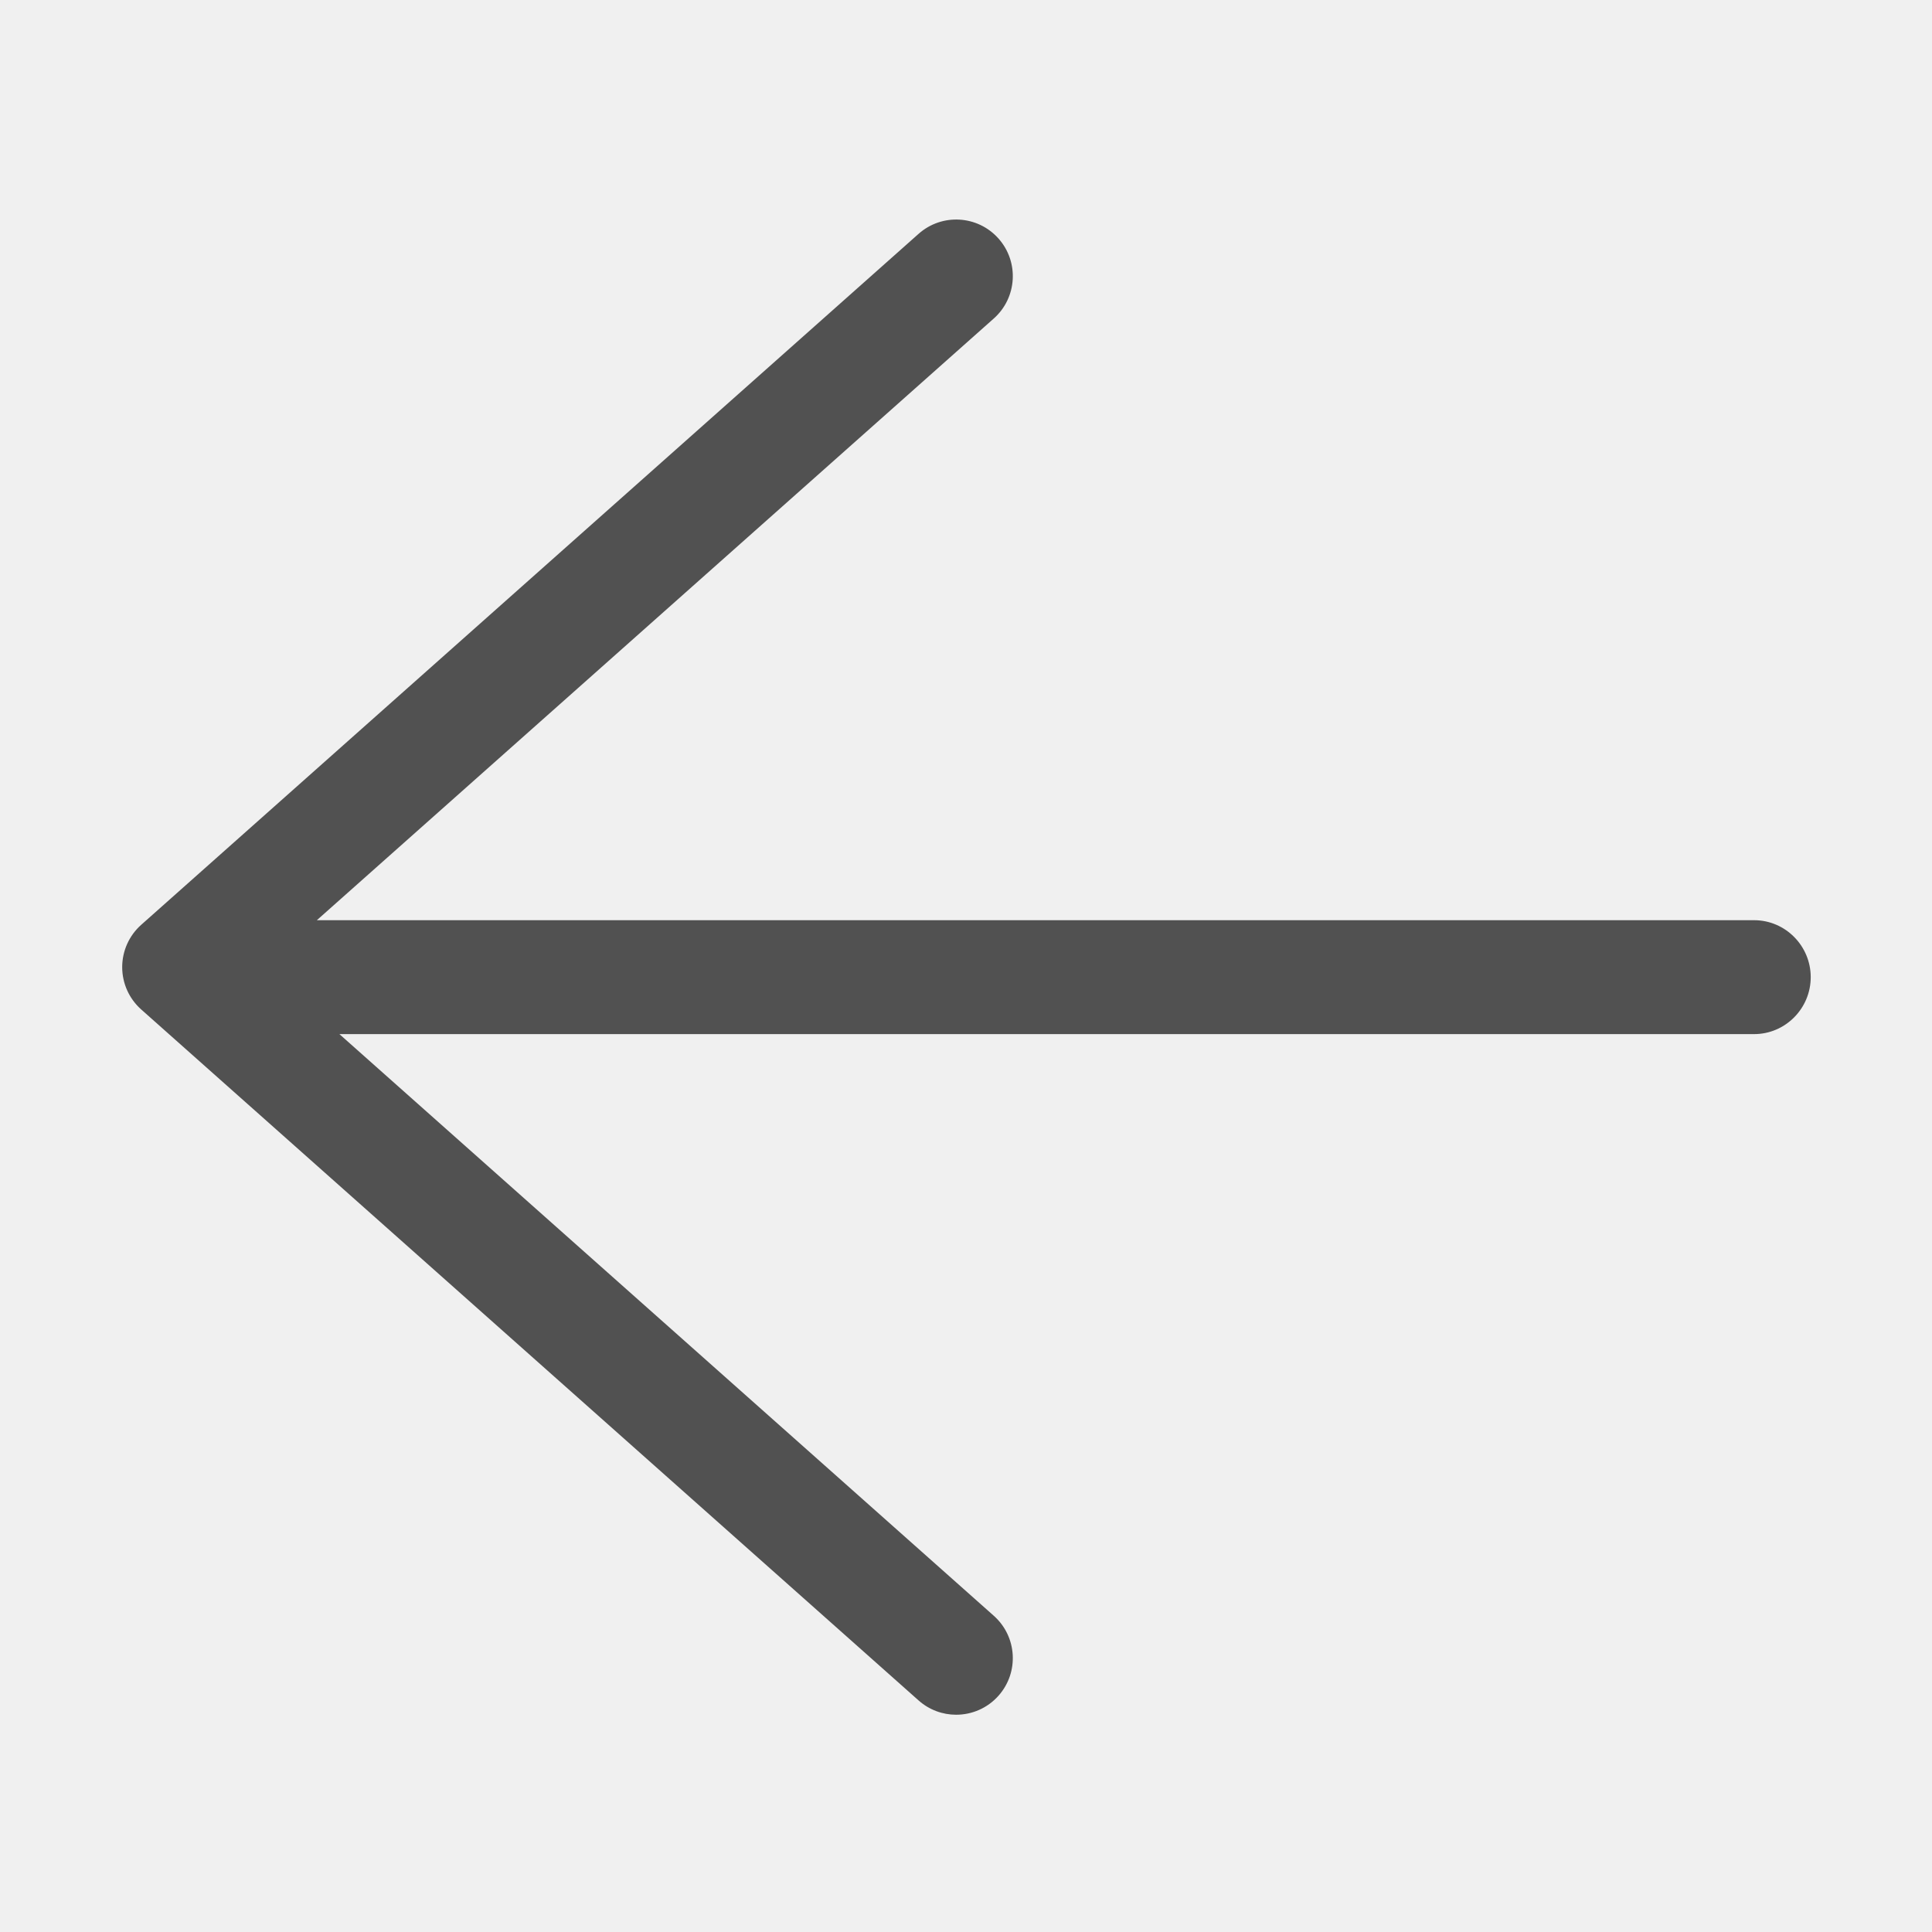
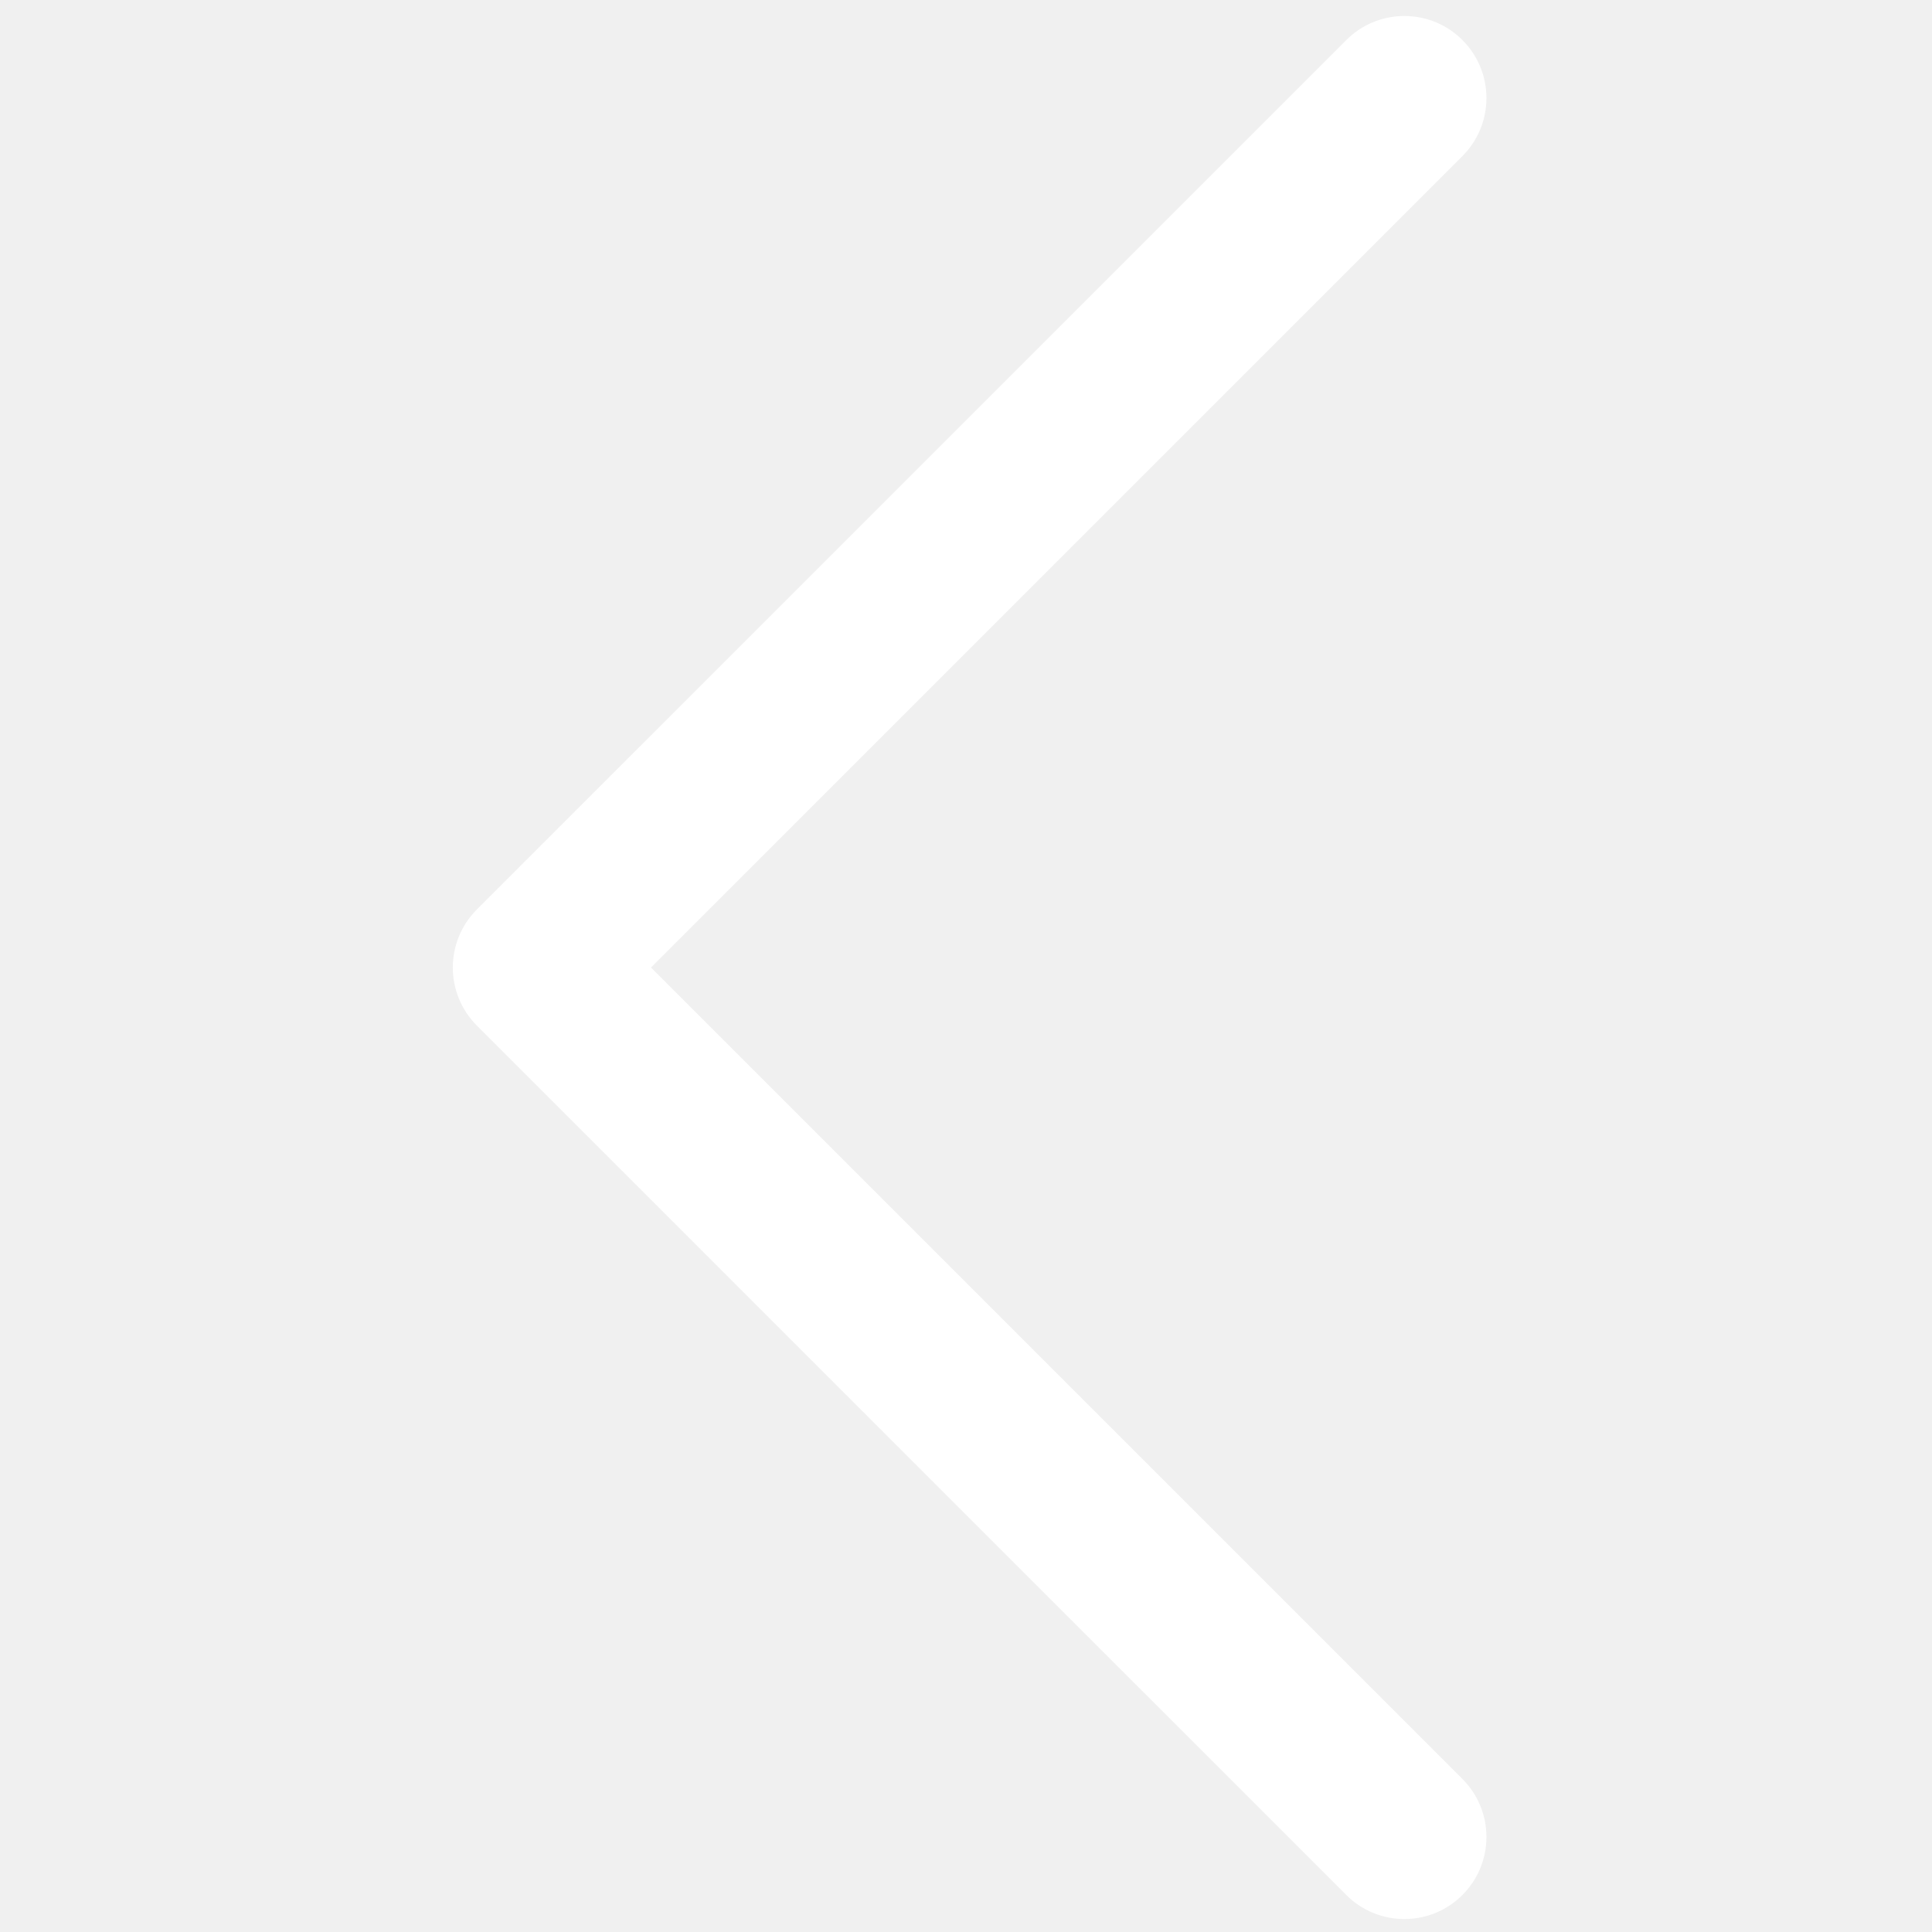
- <svg xmlns="http://www.w3.org/2000/svg" t="1650453471102" class="icon" viewBox="0 0 1024 1024" version="1.1" p-id="2057" width="200" height="200">
+ <svg xmlns="http://www.w3.org/2000/svg" t="1650635508892" class="icon" viewBox="0 0 1024 1024" version="1.1" p-id="1997" width="200" height="200">
  <defs>
    <style type="text/css">@font-face { font-family: feedback-iconfont; src: url("//at.alicdn.com/t/font_1031158_u69w8yhxdu.woff2?t=1630033759944") format("woff2"), url("//at.alicdn.com/t/font_1031158_u69w8yhxdu.woff?t=1630033759944") format("woff"), url("//at.alicdn.com/t/font_1031158_u69w8yhxdu.ttf?t=1630033759944") format("truetype"); }
</style>
  </defs>
-   <path d="M929.707 487.725 167.943 487.725l358.794-318.918c12.39-11.013 13.506-29.983 2.494-42.372-11.011-12.388-29.98-13.507-42.37-2.493L74.839 490.169c-6.408 5.696-10.073 13.86-10.073 22.433 0 8.573 3.665 16.737 10.073 22.433l412.02 366.228c5.717 5.083 12.835 7.582 19.927 7.582 8.275-0.002 16.515-3.404 22.443-10.074 11.013-12.389 9.897-31.359-2.494-42.372L179.893 548.1l749.814 0c16.576 0 30.014-13.612 30.014-30.188S946.284 487.725 929.707 487.725z" p-id="2058" fill="#515151" />
+   <path d="M744.337 1017.137c11.129 0 22.27-4.248 30.766-12.743 16.991-16.991 16.991-44.54 0-61.519L345.029 512.801 775.103 82.739c16.991-16.979 16.991-44.54 0-61.519-16.991-16.991-44.528-16.991-61.519 0L252.744 482.048a43.515 43.515 0 0 0 0 61.531l460.839 460.815c8.483 8.495 19.624 12.743 30.753 12.743z" fill="#ffffff" p-id="1998" />
</svg>
